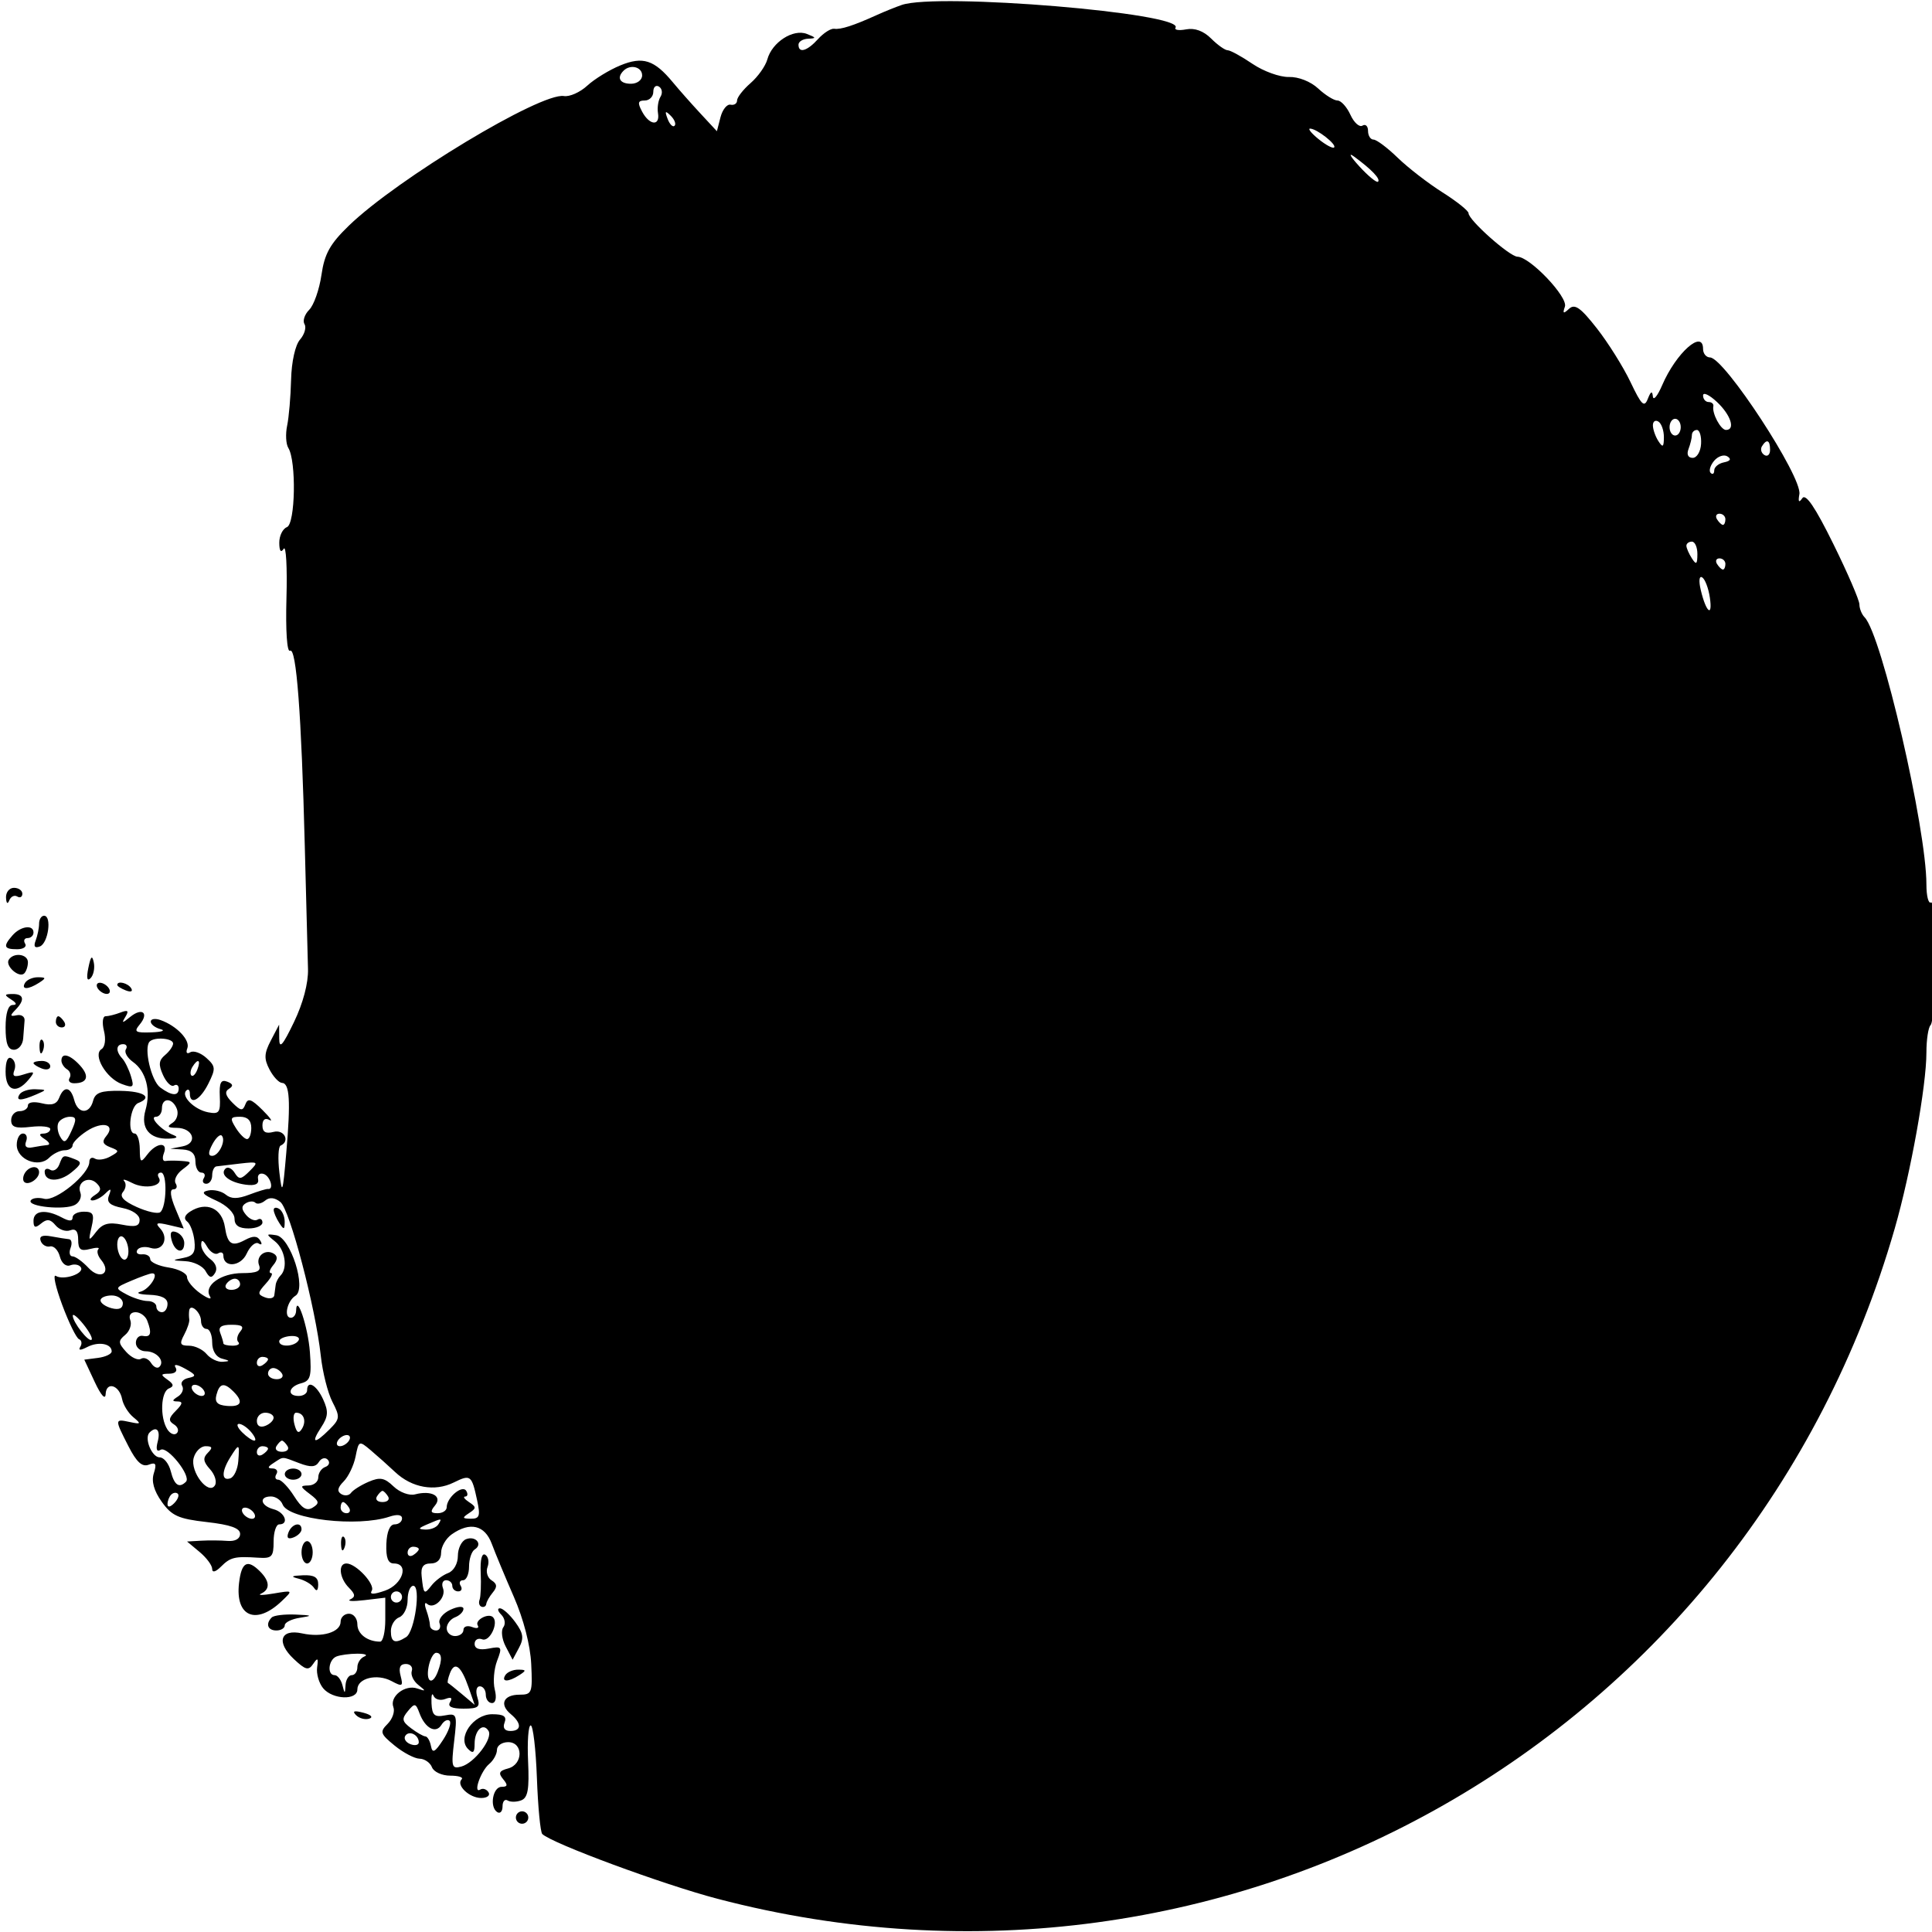
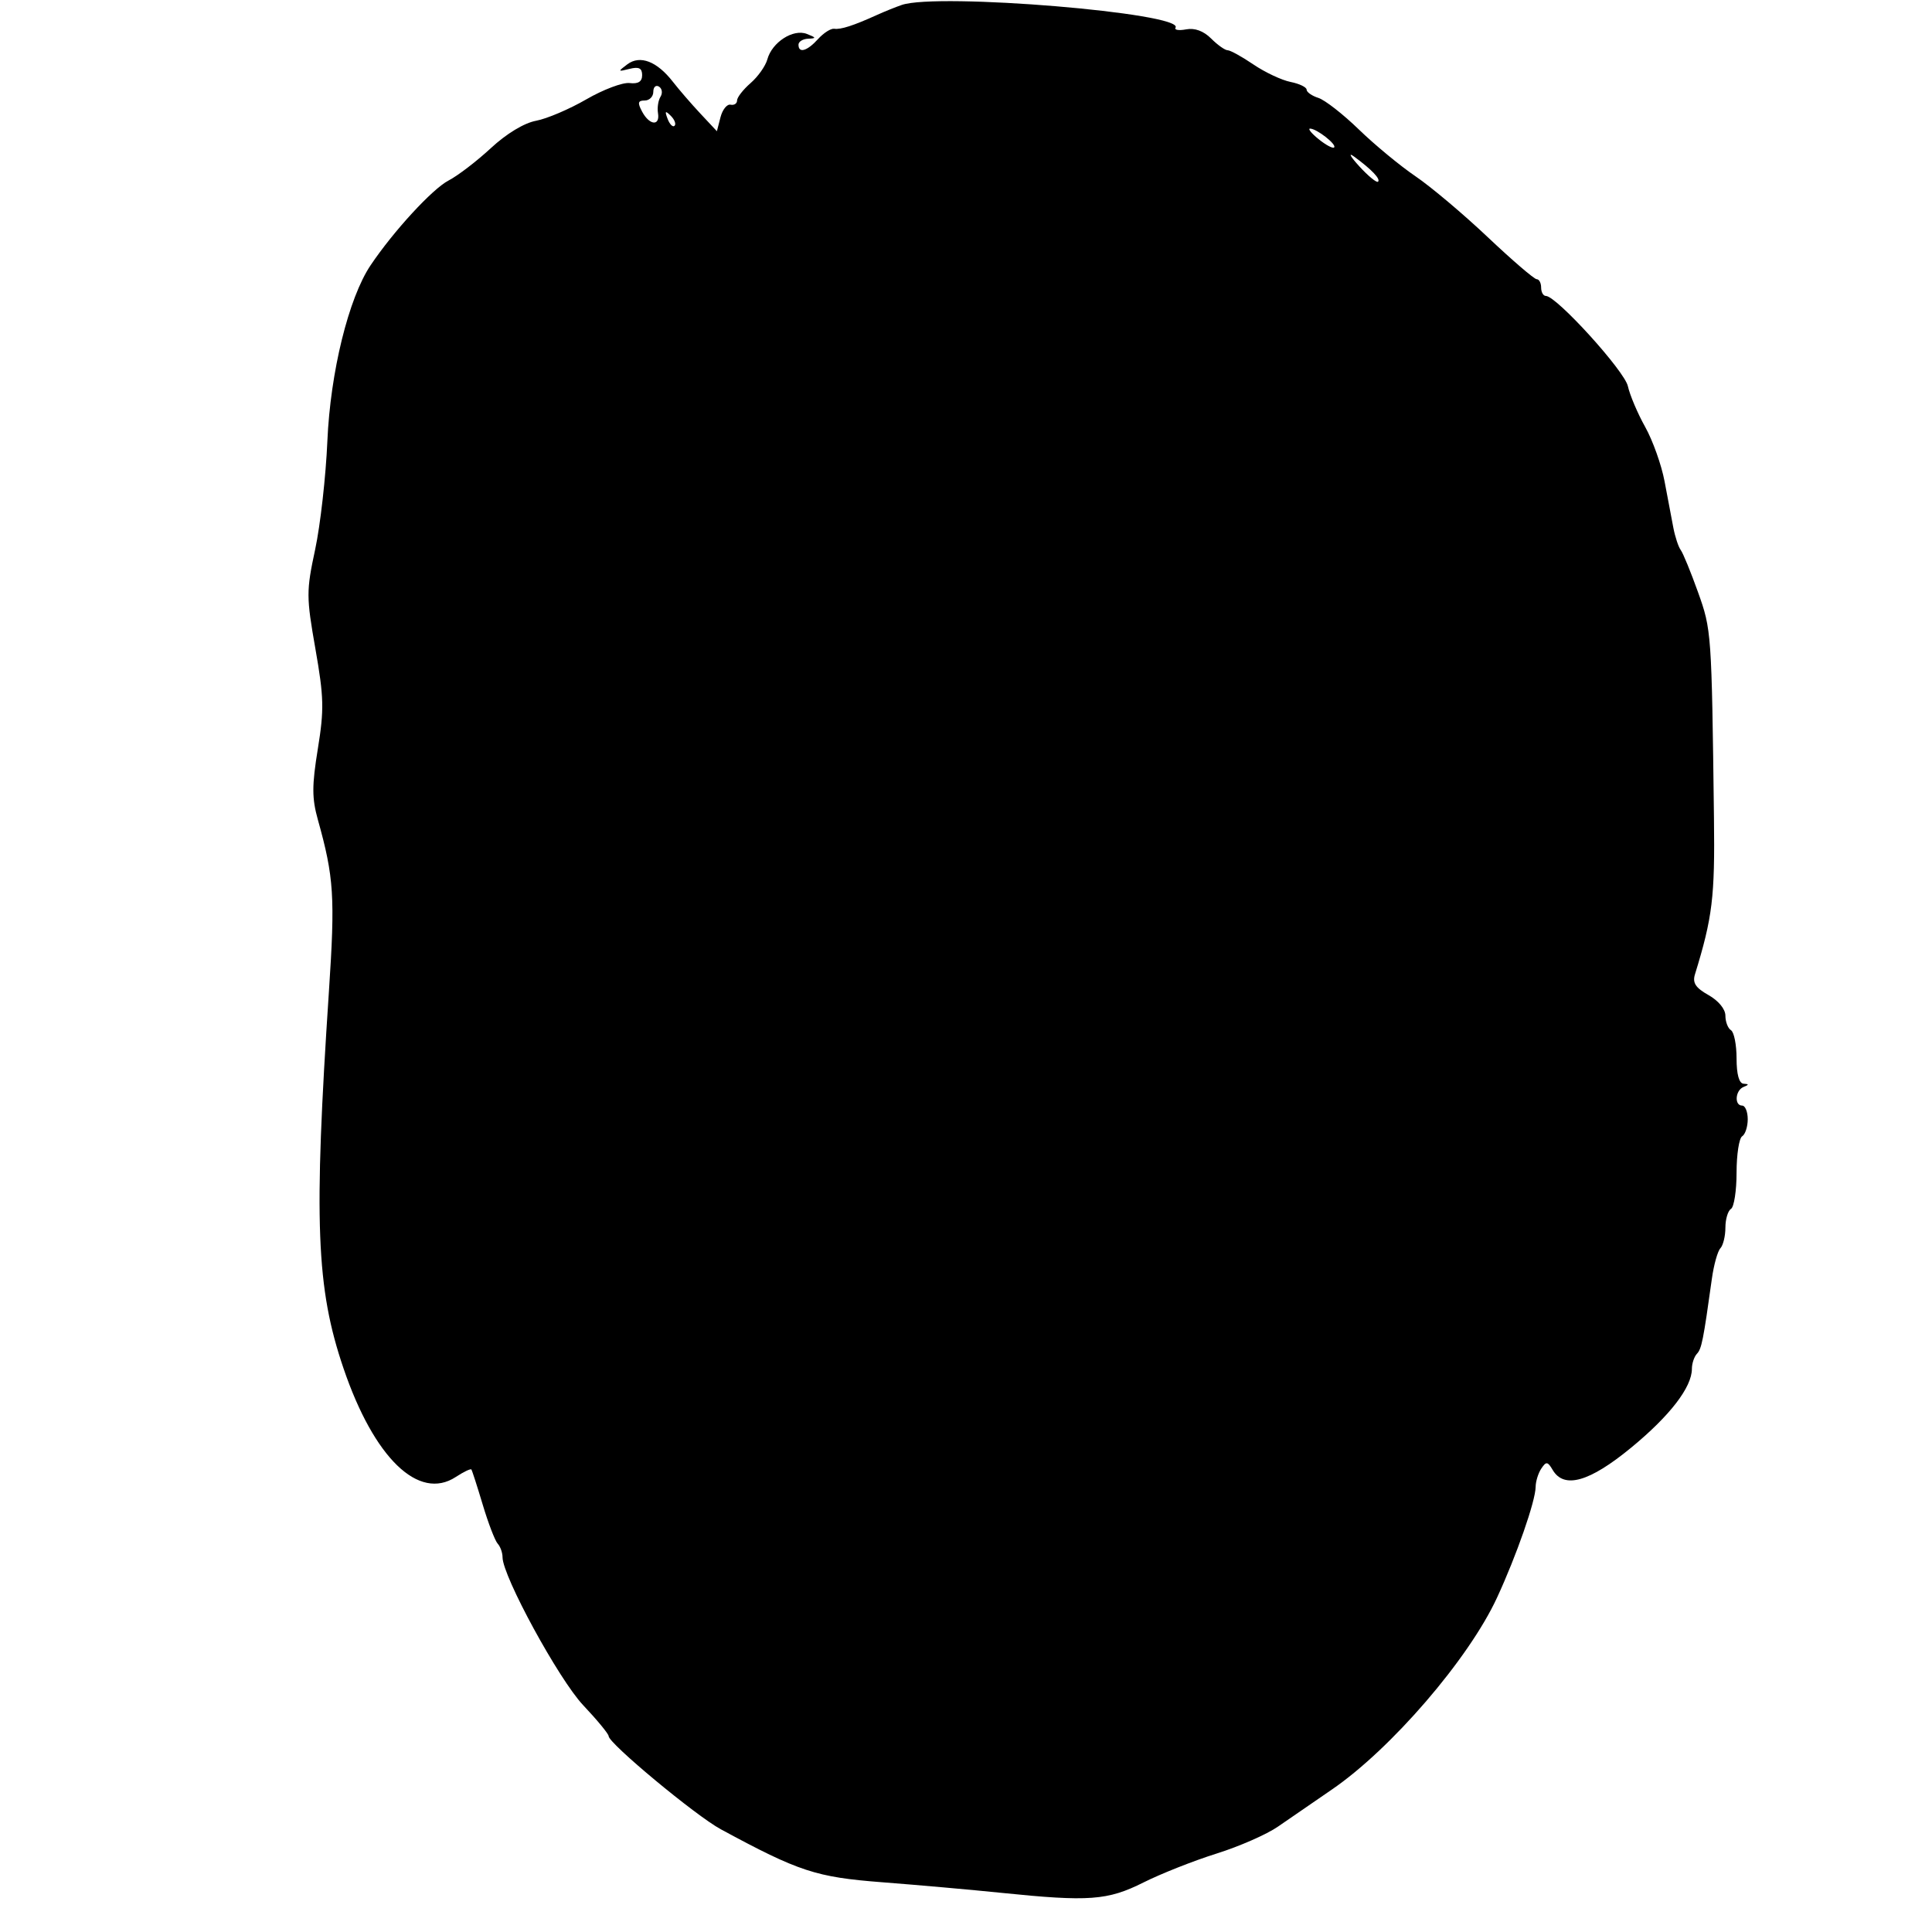
<svg xmlns="http://www.w3.org/2000/svg" width="346" height="346">
-   <path d="M161.5.884c-1.1.377-3.125 1.195-4.5 1.819-4.144 1.88-6.442 2.621-7.589 2.448-.599-.091-1.906.738-2.905 1.842C144.546 9.16 143 9.603 143 8c0-.55.787-1.032 1.75-1.07 1.481-.06 1.443-.191-.25-.854-2.448-.959-6.243 1.488-7.079 4.564-.321 1.177-1.671 3.086-3.002 4.243-1.33 1.157-2.419 2.557-2.419 3.11 0 .554-.523.894-1.161.757-.639-.138-1.452.875-1.807 2.25l-.644 2.5-2.944-3.172c-1.619-1.745-3.844-4.26-4.944-5.589-3.336-4.029-5.378-4.685-9.413-3.024-1.973.812-4.638 2.446-5.922 3.631-1.284 1.185-3.163 2.019-4.175 1.854-4.131-.674-29.877 14.846-38.524 23.223-3.367 3.261-4.347 5.025-4.897 8.815-.378 2.606-1.365 5.415-2.192 6.242-.828.828-1.207 1.986-.843 2.575.364.589.003 1.83-.803 2.758-.857.987-1.521 3.97-1.6 7.187-.074 3.025-.392 6.727-.707 8.226-.315 1.499-.219 3.297.213 3.996 1.46 2.362 1.257 13.605-.256 14.185-.759.292-1.374 1.557-1.366 2.812.01 1.466.293 1.845.791 1.061.426-.671.65 3.29.496 8.802-.163 5.877.099 9.788.636 9.456 1.132-.699 2.043 11.338 2.646 34.962.253 9.9.512 19.821.575 22.046.071 2.513-.88 6.111-2.511 9.5-2.029 4.216-2.628 4.887-2.642 2.954l-.018-2.5-1.48 2.837c-1.207 2.313-1.252 3.274-.244 5.197.68 1.298 1.686 2.378 2.236 2.4 1.381.056 1.574 3.216.765 12.566-.629 7.261-.742 7.584-1.229 3.5-.295-2.475-.199-4.65.214-4.833 1.754-.78.649-2.953-1.25-2.457-1.412.37-2 .031-2-1.152 0-1.042.473-1.415 1.25-.986.688.38.125-.425-1.25-1.79-1.994-1.979-2.613-2.183-3.056-1.009-.471 1.246-.828 1.2-2.324-.296-1.256-1.256-1.433-1.975-.61-2.483.822-.508.729-.88-.32-1.283-1.133-.434-1.442.19-1.325 2.676.134 2.847-.12 3.191-2.076 2.817-2.479-.474-4.927-2.899-3.932-3.895.354-.353.643-.117.643.524 0 2.17 1.845 1.184 3.321-1.774 1.335-2.677 1.302-3.09-.364-4.598-1.007-.911-2.304-1.364-2.883-1.007-.606.375-.829.072-.527-.715.556-1.449-1.887-4.024-4.797-5.056-.962-.341-1.75-.217-1.75.275s.788 1.101 1.75 1.353c.962.251.232.509-1.622.573-2.914.1-3.201-.091-2.108-1.408 1.717-2.069.446-3.1-1.688-1.369-1.472 1.195-1.594 1.191-.86-.027.65-1.079.436-1.259-.89-.75-.96.369-2.167.67-2.683.67-.515 0-.643 1.173-.283 2.607.378 1.507.195 2.892-.433 3.28-1.626 1.005.826 5.225 3.632 6.25 2.072.758 2.244.612 1.637-1.395-.372-1.233-1.076-2.669-1.564-3.192-1.204-1.288-1.119-2.55.171-2.55.582 0 .8.419.483.932-.316.512.256 1.524 1.272 2.25 2.344 1.673 3.243 5.134 2.241 8.628-.924 3.219.71 5.23 4.153 5.111 1.507-.052 1.784-.278.81-.661-2.09-.82-4.402-3.26-3.089-3.26.589 0 1.071-.675 1.071-1.5 0-1.994 1.901-1.922 2.677.101.338.88-.014 1.999-.781 2.485-1.061.672-.882.887.747.899 2.987.021 3.859 2.771 1.052 3.317l-2.195.426 2.25.136c1.538.093 2.25.769 2.25 2.136 0 1.1.477 2 1.059 2s.781.45.441 1-.141 1 .441 1S38 211.325 38 210.5s.337-1.55.75-1.612a234.65 234.65 0 014.22-.505c3.309-.376 3.389-.313 1.714 1.361-1.515 1.515-1.881 1.554-2.666.285-.5-.809-1.241-1.139-1.647-.733-1.063 1.063.727 2.477 3.629 2.868 1.686.227 2.408-.101 2.219-1.008-.155-.739.295-1.151 1-.916 1.187.395 1.899 2.847.781 2.69-.275-.039-1.792.421-3.372 1.021-2.083.792-3.236.789-4.202-.012-.731-.607-2.139-.94-3.128-.738-1.367.278-1.019.715 1.452 1.826 1.878.844 3.25 2.202 3.25 3.217 0 1.206.783 1.756 2.5 1.756 1.375 0 2.5-.477 2.5-1.059s-.399-.812-.887-.511c-.487.301-1.409-.082-2.048-.852-.849-1.023-.862-1.586-.047-2.089.613-.379 1.381-.423 1.707-.098.325.325 1.119.153 1.765-.383.776-.644 1.7-.556 2.726.259 1.683 1.336 6.304 18.937 7.238 27.562.317 2.932 1.252 6.637 2.078 8.234 1.39 2.687 1.351 3.054-.515 4.92-2.714 2.714-3.411 2.547-1.506-.36 1.273-1.943 1.34-2.857.363-5C56.691 248.026 55 247.071 55 249c0 .55-.675 1-1.5 1-2.168 0-1.845-1.677.439-2.274 1.666-.435 1.886-1.224 1.56-5.598-.334-4.489-2.389-10.632-2.469-7.378-.016.688-.44 1.25-.942 1.25-1.312 0-.68-3.016.828-3.948 2.04-1.261-.882-10.447-3.447-10.834-1.85-.28-1.863-.213-.219 1.102 1.794 1.435 2.339 4.758 1 6.097-.413.412-.806 1.162-.875 1.666-.069.504-.181 1.353-.25 1.886-.069.532-.819.702-1.668.376-1.366-.524-1.348-.808.155-2.469.934-1.032 1.348-1.876.921-1.876-.428 0-.251-.635.393-1.411.801-.965.839-1.616.123-2.059-1.52-.939-3.277.435-2.649 2.071.398 1.036-.381 1.399-3.003 1.399-3.827 0-6.972 2.26-5.795 4.165.401.65-.357.419-1.686-.511-1.329-.931-2.416-2.246-2.416-2.923s-1.48-1.456-3.289-1.731c-1.809-.275-3.298-.95-3.309-1.5-.01-.55-.663-.938-1.45-.863-.787.075-1.172-.28-.857-.791.315-.51 1.382-.671 2.371-.357 2.186.694 3.366-1.724 1.706-3.496-.927-.989-.606-1.118 1.53-.615l2.702.636-1.466-3.507c-.94-2.252-1.081-3.507-.392-3.507.589 0 .775-.48.413-1.067-.363-.586.173-1.697 1.191-2.468 1.786-1.353 1.78-1.407-.15-1.552-1.1-.082-2.393-.078-2.873.009-.48.088-.606-.534-.281-1.381.806-2.102-1.314-1.952-2.954.209-1.208 1.591-1.331 1.5-1.36-1-.018-1.512-.434-2.75-.926-2.75-1.362 0-.783-4.909.644-5.457 2.649-1.018 1.058-2.113-3.171-2.183-3.503-.058-4.521.312-4.906 1.783-.644 2.461-2.725 2.372-3.383-.143-.631-2.411-1.85-2.589-2.692-.394-.439 1.143-1.334 1.426-3.107.981-1.434-.36-2.491-.193-2.491.394 0 .56-.675 1.019-1.5 1.019s-1.5.724-1.5 1.609c0 1.251.781 1.519 3.5 1.201 1.925-.225 3.5-.049 3.5.391 0 .439-.562.806-1.25.814-.833.011-.75.339.25.985.825.533 1.05 1.011.5 1.061-.55.051-1.756.238-2.681.417-1.1.213-1.495-.159-1.143-1.077.296-.77.04-1.401-.569-1.401S3 203.915 3 205.032c0 2.634 3.91 4.201 5.79 2.321.744-.744 1.996-1.353 2.781-1.353.786 0 1.429-.398 1.429-.885s1.138-1.63 2.528-2.542c2.825-1.85 5.258-1.225 3.495.899-.799.963-.62 1.469.701 1.978 1.691.652 1.692.732.018 1.671-.967.543-2.204.711-2.75.374-.546-.337-.992-.073-.992.588 0 2.192-6.054 7.136-8.088 6.604-1.05-.274-2.132-.14-2.403.298-.689 1.115 6.14 1.791 7.935.786.81-.453 1.236-1.441.946-2.196-.71-1.853 1.496-3.089 2.939-1.646.872.872.79 1.384-.337 2.097-.821.519-1.02.95-.442.959.577.008 1.617-.548 2.309-1.235 1.009-1.002 1.138-.929.645.364-.458 1.206.159 1.769 2.441 2.225 1.777.355 3.055 1.238 3.055 2.111 0 1.149-.737 1.353-3.15.87s-3.494-.184-4.619 1.275c-1.377 1.786-1.429 1.734-.831-.845.534-2.303.31-2.75-1.381-2.75-1.11 0-2.019.466-2.019 1.035 0 .714-.601.714-1.934 0-2.841-1.52-5.066-1.262-5.066.587 0 1.259.306 1.369 1.367.488 1.038-.861 1.658-.784 2.573.318.664.799 1.848 1.207 2.633.906.972-.374 1.427.161 1.427 1.676 0 1.766.432 2.11 2.099 1.674 1.154-.301 1.833-.283 1.509.042-.325.324-.106 1.174.487 1.888 1.952 2.353-.138 3.717-2.239 1.461-1.064-1.141-2.352-2.075-2.864-2.075-.511 0-.67-.675-.354-1.5.317-.825.19-1.533-.281-1.574-.471-.041-1.908-.269-3.193-.507-1.578-.292-2.186-.025-1.875.824.254.691 1.006 1.132 1.672.978.666-.153 1.457.66 1.757 1.807.317 1.214 1.103 1.871 1.881 1.572.736-.282 1.583-.115 1.883.372.681 1.101-3.093 2.386-4.484 1.527-.56-.346-.047 1.987 1.14 5.186 1.187 3.198 2.545 5.966 3.017 6.15.471.185.575.792.231 1.35-.418.676-.003.693 1.243.05 2.005-1.034 4.371-.611 4.371.782 0 .468-1.103.993-2.452 1.167l-2.451.316 1.87 4c1.126 2.407 1.903 3.27 1.952 2.167.103-2.334 2.461-1.621 2.948.891.201 1.041 1.101 2.499 2 3.241 1.459 1.206 1.393 1.298-.617.869-2.738-.585-2.74-.549-.246 4.339 1.449 2.841 2.449 3.756 3.615 3.309 1.28-.491 1.471-.176.929 1.533-.457 1.439.014 3.132 1.42 5.106 1.792 2.516 2.986 3.054 8.068 3.629 4.217.477 5.964 1.097 5.964 2.117 0 .883-.872 1.371-2.25 1.26-1.237-.1-3.375-.118-4.75-.038l-2.5.144 2.25 1.877c1.238 1.032 2.25 2.399 2.25 3.038 0 .707.614.547 1.571-.411 1.696-1.695 2.465-1.879 6.679-1.602 2.443.162 2.75-.161 2.75-2.894 0-1.691.45-3.075 1-3.075 1.834 0 1.029-2.18-1-2.71-2.348-.614-2.691-2.29-.469-2.29.843 0 1.78.646 2.082 1.435 1.026 2.673 13.444 4.091 19.137 2.184 1.399-.469 2.25-.35 2.25.314 0 .587-.602 1.067-1.338 1.067-.837 0-1.387 1.309-1.47 3.5-.092 2.472.301 3.5 1.338 3.5 2.806 0 1.596 3.761-1.564 4.862-2.066.72-2.83.727-2.394.021.689-1.114-2.808-4.883-4.53-4.883-1.538 0-1.266 2.634.449 4.348 1.139 1.14 1.198 1.63.25 2.081-.683.324.447.388 2.509.143l3.75-.446v3.937c0 2.165-.413 3.937-.918 3.937-2.279 0-4.082-1.372-4.082-3.107 0-1.041-.675-1.893-1.5-1.893s-1.5.645-1.5 1.433c0 1.873-3.312 2.877-6.896 2.09-3.902-.857-4.687 1.581-1.479 4.594 2.108 1.98 2.629 2.109 3.472.857.793-1.177.933-1.052.698.622-.162 1.153.323 2.841 1.078 3.75 1.699 2.048 6.127 2.207 6.127.221 0-2.025 3.519-2.895 6.109-1.509 1.967 1.053 2.129.959 1.631-.945-.38-1.452-.087-2.113.937-2.113.819 0 1.3.562 1.069 1.25-.232.688.293 1.814 1.166 2.502 1.419 1.119 1.4 1.187-.175.639-2.192-.764-5.016 1.439-4.285 3.344.298.777-.167 2.123-1.033 2.989-1.434 1.434-1.322 1.784 1.253 3.89 1.555 1.273 3.567 2.33 4.471 2.35.904.02 1.902.711 2.219 1.536.316.825 1.789 1.5 3.273 1.5 1.484 0 2.402.296 2.04.658-1.041 1.041 1.373 3.342 3.506 3.342 1.066 0 1.654-.457 1.309-1.016-.346-.559-1.005-.784-1.466-.499-1.371.847.072-3.32 1.584-4.575.766-.635 1.392-1.775 1.392-2.532 0-.758.9-1.378 2-1.378 2.739 0 2.722 3.999-.021 4.716-1.588.415-1.776.824-.878 1.906.88 1.06.818 1.378-.266 1.378-1.591 0-2.211 3.65-.771 4.539.515.319.936-.149.936-1.039 0-.89.409-1.365.91-1.056.5.309 1.596.299 2.435-.023 1.193-.458 1.461-1.981 1.229-7.003-.163-3.53.048-6.418.468-6.418.421 0 .921 4.238 1.111 9.418.191 5.181.622 9.693.959 10.029 1.669 1.665 21.684 9.065 31.388 11.606C220.35 364.1 313.064 311.306 339.33 220c2.856-9.927 5.67-25.566 5.67-31.51 0-2.286.334-4.491.743-4.899 1.016-1.017 1.084-22.602.069-21.975-.447.276-.812-1.158-.812-3.188 0-10.13-8.004-44.751-11.069-47.878-.512-.523-.931-1.561-.931-2.307s-2.102-5.62-4.672-10.831c-3.243-6.576-4.941-9.082-5.554-8.193-.616.895-.774.678-.525-.719.544-3.059-13.434-24.45-15.999-24.484-.687-.009-1.25-.691-1.25-1.516 0-3.607-4.82.667-7.331 6.5-.828 1.925-1.574 2.825-1.658 2-.107-1.064-.371-.94-.906.427-.634 1.618-1.131 1.137-3.099-3-1.289-2.71-4.002-7.04-6.028-9.624-2.927-3.73-3.951-4.45-4.979-3.5-1.023.947-1.178.866-.741-.388.593-1.701-6.239-8.894-8.495-8.942-1.414-.03-8.763-6.561-8.763-7.787 0-.433-2.101-2.114-4.67-3.737-2.568-1.622-6.176-4.411-8.018-6.199-1.841-1.788-3.79-3.25-4.33-3.25s-.982-.702-.982-1.559-.448-1.282-.996-.944c-.547.339-1.52-.535-2.16-1.941-.641-1.406-1.683-2.556-2.316-2.556-.633 0-2.189-.967-3.457-2.149-1.347-1.254-3.528-2.114-5.241-2.065-1.614.046-4.548-1.012-6.522-2.351C222.335 10.096 220.334 9 219.86 9c-.473 0-1.804-.944-2.958-2.098-1.354-1.354-2.938-1.937-4.47-1.644-1.304.249-2.162.114-1.906-.3C212.14 2.346 167.951-1.325 161.5.884m-49.833 11.783C110.399 13.934 111.008 15 113 15c1.111 0 2-.667 2-1.5 0-1.522-2.115-2.051-3.333-.833M117 16.441c0 .857-.691 1.559-1.535 1.559-1.225 0-1.319.404-.465 2 1.319 2.465 3.23 2.633 2.838.25-.159-.962.046-2.281.453-2.931.408-.649.284-1.463-.275-1.809-.559-.345-1.016.074-1.016.931m2.564 4.852c.376.986.935 1.541 1.243 1.233.308-.307.001-1.114-.683-1.793-.988-.98-1.102-.865-.56.56m116.575 3.621c1.299 1.053 2.553 1.723 2.788 1.49.514-.511-3.067-3.327-4.288-3.372-.473-.018.202.829 1.5 1.882m7.288 4.864c1.61 1.761 3.126 3.002 3.369 2.759.481-.481-1.164-2.202-4.3-4.499-1.098-.804-.679-.021.931 1.74M305 70.826c0 .646.45 1.174 1 1.174s.929.338.841.75c-.268 1.269 1.321 4.25 2.266 4.25 1.727 0 .866-2.676-1.607-5-1.375-1.292-2.5-1.82-2.5-1.174m-8.985 5.365c.009.72.452 1.984.985 2.809.788 1.219.972 1.09.985-.691.008-1.205-.435-2.469-.985-2.809-.55-.34-.993-.029-.985.691M299 76.5c0 .825.45 1.5 1 1.5s1-.675 1-1.5-.45-1.5-1-1.5-1 .675-1 1.5m4 1.418c0 .505-.273 1.63-.607 2.5-.37.964-.077 1.582.75 1.581.746 0 1.422-1.125 1.501-2.5.08-1.374-.258-2.499-.75-2.499a.909.909 0 00-.894.918m12.543 2.013c-.317.512-.118 1.213.441 1.559.559.345 1.016-.074 1.016-.931 0-1.757-.6-2.015-1.457-.628m-8.572 2.604c-.691.832-.967 1.802-.614 2.156.354.353.643.15.643-.451s.788-1.249 1.75-1.44c1.146-.227 1.358-.594.613-1.062-.625-.394-1.701-.035-2.392.797M307.5 93c.34.55.816 1 1.059 1s.441-.45.441-1-.477-1-1.059-1-.781.45-.441 1m-5.485 4.75c.009.412.452 1.425.985 2.25.784 1.213.972 1.069.985-.75.008-1.237-.435-2.25-.985-2.25s-.993.338-.985.75M307.5 101c.34.55.816 1 1.059 1s.441-.45.441-1-.477-1-1.059-1-.781.45-.441 1m-2.911 4.666c.944 3.998 2.164 5.012 1.627 1.353-.246-1.674-.863-3.301-1.371-3.615-.54-.333-.646.609-.256 2.262M1.079 160.75c.048 1.056.28 1.252.585.494.279-.691.918-1.002 1.421-.691.503.311.915.088.915-.494S3.325 159 2.5 159s-1.464.787-1.421 1.75M7 165.418c0 .78-.275 2.135-.611 3.012-.414 1.078-.172 1.424.75 1.07 1.504-.579 2.18-5.5.755-5.5-.492 0-.894.638-.894 1.418m-4.75 2.078C.509 169.473.68 170 3.059 170c1.132 0 1.781-.45 1.441-1-.34-.55-.141-1 .441-1S6 167.55 6 167c0-1.457-2.298-1.153-3.75.496m-.68 4.391c-.681 1.101 1.868 3.342 2.772 2.438.362-.362.658-1.258.658-1.992 0-1.489-2.578-1.825-3.43-.446m14.255 1.439c-.373 1.825-.233 2.482.393 1.856.533-.533.793-1.805.576-2.826-.291-1.375-.543-1.123-.969.97M4.5 176c-.782 1.266.542 1.266 2.5 0 1.293-.835 1.266-.971-.191-.985-.93-.008-1.969.435-2.309.985m13 1c.34.55 1.068 1 1.618 1s.722-.45.382-1c-.34-.55-1.068-1-1.618-1s-.722.45-.382 1m3.5-.607c0 .216.698.661 1.552.989.89.341 1.291.173.941-.393-.587-.951-2.493-1.406-2.493-.596M2 179c1 .646 1.083.974.25.985-.789.009-1.25 1.49-1.25 4.015 0 2.889.417 4 1.5 4 .825 0 1.567-.9 1.65-2 .082-1.1.195-2.562.25-3.25.055-.687-.575-1.105-1.4-.929-1.203.258-1.252.07-.25-.95 1.749-1.778 1.557-2.874-.5-2.856-1.496.013-1.532.157-.25.985m8 4c0 .55.477 1 1.059 1s.781-.45.441-1-.816-1-1.059-1-.441.45-.441 1m-2.921 4.583c.048 1.165.285 1.402.604.605.289-.722.253-1.585-.079-1.917-.332-.332-.568.258-.525 1.312m19.723-1.051c-1.096 1.095.267 7.015 1.891 8.218 2.066 1.529 3.307 1.6 3.307.191 0-.582-.384-.822-.854-.531-.469.29-1.344-.549-1.944-1.865-.851-1.869-.774-2.656.354-3.592.794-.659 1.444-1.593 1.444-2.075 0-.947-3.324-1.221-4.198-.346M1 191.941c0 3.417 1.913 4.074 4.12 1.415 1.212-1.462 1.116-1.566-.872-.935-1.722.547-2.106.373-1.674-.754.31-.806.082-1.762-.506-2.125-.668-.413-1.068.484-1.068 2.399m10-2c0 .518.457 1.224 1.016 1.569.559.346.758 1.047.441 1.559-.316.512.052.931.817.931 2.376 0 2.802-1.258 1.073-3.169-1.794-1.982-3.347-2.395-3.347-.89m-5 .452c0 .216.675.652 1.5.969.825.316 1.5.139 1.5-.393 0-.533-.675-.969-1.5-.969s-1.5.177-1.5.393m28.459.674c-.363.586-.445 1.281-.183 1.543s.743-.218 1.069-1.067c.676-1.762.1-2.072-.886-.476M3.5 196c-.731 1.183.248 1.183 3 0 1.928-.829 1.921-.862-.191-.93-1.205-.038-2.469.38-2.809.93m7.005 4.992c-.337.546-.221 1.693.258 2.549.726 1.297 1.065 1.131 2.033-.992.948-2.08.9-2.549-.258-2.549-.781 0-1.696.446-2.033.992M42.232 202c.687 1.1 1.591 2 2.009 2 .417 0 .759-.9.759-2 0-1.336-.667-2-2.008-2-1.759 0-1.853.249-.76 2m-4.186 2.914c-.774 1.447-.789 2.086-.05 2.086 1.213 0 2.533-2.805 1.709-3.629-.299-.298-1.045.396-1.659 1.543m-27.432 3.649c-.33.86-1.053 1.284-1.607.941-.554-.342-1.007-.194-1.007.33 0 1.836 2.587 1.919 4.768.153 1.861-1.507 1.959-1.878.636-2.386-2.118-.812-2.108-.815-2.79.962m-6.155 1.504c-.363.586-.419 1.306-.126 1.6.717.716 2.667-.546 2.667-1.726 0-1.278-1.726-1.193-2.541.126m23.976.828c.923 1.493-2.434 2.174-4.757.966-1.198-.623-1.844-.775-1.437-.338.408.436.312 1.311-.213 1.943-.665.802.075 1.617 2.444 2.691 1.87.847 3.766 1.271 4.214.942 1.163-.855 1.296-7.099.151-7.099-.525 0-.706.403-.402.895m5.565 6.12c-.944.62-1.128 1.263-.496 1.735.552.412 1.142 1.953 1.311 3.422.244 2.119-.171 2.764-2.004 3.114-2.093.4-2.056.454.389.578 1.485.075 3.111.869 3.612 1.764.707 1.265 1.088 1.343 1.702.349.48-.776.141-1.756-.861-2.489-.909-.665-1.639-1.834-1.623-2.598.021-.954.354-.835 1.062.381.567.974 1.453 1.51 1.969 1.191.517-.319.939-.152.939.372 0 2.266 3.106 2.027 4.177-.322.613-1.347 1.569-2.169 2.124-1.826.573.354.7.124.293-.534-.524-.847-1.258-.867-2.74-.074-2.331 1.248-3.105.747-3.572-2.31-.523-3.429-3.359-4.672-6.282-2.753m15.015-.324c.009.445.452 1.484.985 2.309.835 1.293.971 1.266.985-.191.008-.93-.435-1.969-.985-2.309-.55-.34-.993-.254-.985.191m-18.285 5.384c.579 2.214 2.27 2.61 2.27.532 0-.766-.624-1.632-1.387-1.925-.973-.374-1.236.042-.883 1.393m-9.73.807c0 1.1.45 2.278 1 2.618.55.34 1-.282 1-1.382 0-1.1-.45-2.278-1-2.618-.55-.34-1 .282-1 1.382m2.5 6.49c-2.965 1.268-2.974 1.296-.816 2.455 1.202.645 2.889 1.173 3.75 1.173.861 0 1.566.45 1.566 1s.45 1 1 1 1-.675 1-1.5c0-1.002-1.079-1.539-3.25-1.616-1.788-.064-2.501-.314-1.585-.557 1.63-.432 3.469-3.371 2.054-3.282-.396.025-2.069.622-3.719 1.327m17 .628c-.34.55.084 1 .941 1S43 230.55 43 230s-.423-1-.941-1-1.219.45-1.559 1M18 232.883c0 .486.9 1.119 2 1.407 1.3.34 2 .03 2-.884 0-.773-.9-1.406-2-1.406s-2 .398-2 .883m15.882 1.808a6.206 6.206 0 00.013 1.6c.073.434-.34 1.672-.917 2.75-.871 1.628-.725 1.959.864 1.959 1.052 0 2.473.675 3.158 1.5s1.977 1.448 2.872 1.384c1.374-.098 1.354-.187-.122-.573-1.06-.277-1.75-1.414-1.75-2.884 0-1.335-.45-2.427-1-2.427s-1-.648-1-1.441c0-1.537-1.919-3.23-2.118-1.868m-20.85.948c.045 1.221 2.861 4.802 3.372 4.288.233-.235-.437-1.489-1.49-2.788-1.053-1.298-1.9-1.973-1.882-1.5m10.302.788c.301.785-.112 1.974-.919 2.643-1.281 1.063-1.256 1.448.193 3.05.913 1.008 2.099 1.561 2.637 1.228.538-.332 1.354.003 1.812.745.459.742 1.129 1.055 1.489.695 1.038-1.038-.492-2.788-2.438-2.788-.976 0-1.775-.678-1.775-1.506s.571-1.39 1.268-1.25c1.413.285 1.628-.484.765-2.734-.319-.83-1.255-1.51-2.08-1.51-.888 0-1.277.582-.952 1.427m16.107 2.28c.307.801.559 1.645.559 1.875 0 .23.75.418 1.667.418.916 0 1.37-.296 1.008-.658-.362-.362-.203-1.206.352-1.875.749-.902.344-1.217-1.567-1.217-1.847 0-2.419.413-2.019 1.457M50 240.213c0 1.106 2.76.984 3.463-.152.319-.517-.329-.871-1.441-.788-1.112.084-2.022.507-2.022.94m-4 3.846c0 .582.45.781 1 .441s1-.816 1-1.059-.45-.441-1-.441-1 .477-1 1.059m-14.562.841c.398.644-.07 1.106-1.129 1.115-1.552.013-1.596.166-.309 1.076 1.129.799 1.191 1.187.25 1.568-1.458.592-1.639 5.178-.289 7.312.512.809 1.279 1.122 1.706.696.426-.427.192-1.136-.52-1.576-1.026-.634-.954-1.142.351-2.446 1.204-1.204 1.29-1.649.323-1.66-1.053-.013-1.041-.193.057-.889.758-.48 1.09-1.339.738-1.909-.352-.569.153-1.202 1.122-1.405 1.505-.316 1.416-.56-.609-1.676-1.417-.78-2.097-.863-1.691-.206M48 246c0 .55.702 1 1.559 1s1.281-.45.941-1c-.34-.55-1.041-1-1.559-1s-.941.45-.941 1m-13.5 3c.34.55 1.068 1 1.618 1s.722-.45.382-1c-.34-.55-1.068-1-1.618-1s-.722.45-.382 1m4.264.794c-.345 1.318.155 1.846 1.883 1.989 2.584.214 3.005-.731 1.153-2.583-1.664-1.664-2.488-1.502-3.036.594M46 254.469c0 .894.586 1.243 1.5.893.825-.317 1.5-.978 1.5-1.469 0-.491-.675-.893-1.5-.893s-1.5.661-1.5 1.469m6.732.616c.398 1.519.761 1.736 1.341.797.86-1.392.324-2.882-1.038-2.882-.466 0-.602.938-.303 2.085m-9.375 1.415c.825.825 1.812 1.5 2.194 1.5.382 0 .134-.675-.551-1.5s-1.672-1.5-2.194-1.5-.274.675.551 1.5m-16.582.058c-.995.995.419 4.442 1.823 4.442.75 0 1.646 1.125 1.991 2.5.624 2.484 1.495 3.082 2.715 1.863 1.003-1.003-3.331-6.464-4.538-5.718-.702.433-.883-.089-.517-1.489.53-2.026-.226-2.846-1.474-1.598M60.5 258c-.34.55-.168 1 .382 1s1.278-.45 1.618-1c.34-.55.168-1-.382-1s-1.278.45-1.618 1m-11 1c-.34.55.11 1 1 1s1.34-.45 1-1c-.34-.55-.79-1-1-1-.21 0-.66.45-1 1m14.181 1.844c-.32 1.603-1.283 3.615-2.14 4.472-1.087 1.087-1.219 1.765-.437 2.248.616.381 1.407.288 1.758-.206s1.763-1.385 3.138-1.979c2.052-.886 2.855-.738 4.483.826 1.104 1.06 2.811 1.69 3.847 1.419 2.965-.775 4.951.332 3.573 1.993-.897 1.081-.793 1.383.475 1.383.892 0 1.622-.482 1.622-1.071 0-1.734 2.79-4.078 3.495-2.937.343.555.259 1.015-.186 1.023-.445.009-.134.459.691 1 1.333.876 1.333 1.094 0 1.97-1.271.834-1.221.987.329 1 1.542.013 1.72-.496 1.133-3.235-.988-4.604-1.167-4.742-4.221-3.242-3.397 1.668-7.478.939-10.467-1.87a131.207 131.207 0 00-4.392-3.923c-2.074-1.749-2.13-1.726-2.701 1.129m-29 .267c-.65 2.488 2.667 6.754 3.811 4.901.387-.626-.009-1.926-.88-2.889-1.222-1.35-1.313-2.022-.398-2.937.915-.915.824-1.186-.397-1.186-.871 0-1.832.95-2.136 2.111m6.56-.125c-1.587 2.541-1.59 4.297-.006 3.769.679-.226 1.327-1.614 1.44-3.083.246-3.199.16-3.239-1.434-.686m4.759-.927c0 .582.45.781 1 .441s1-.816 1-1.059-.45-.441-1-.441-1 .477-1 1.059M49 262c-1.09.704-1.142.974-.191.985.72.008 1.031.465.691 1.015-.34.55-.186 1 .343 1 .528 0 1.801 1.328 2.829 2.951 1.384 2.186 2.251 2.715 3.343 2.039 1.252-.773 1.173-1.139-.52-2.419-1.782-1.346-1.808-1.511-.245-1.539.962-.018 1.75-.669 1.75-1.449 0-.779.563-1.617 1.25-1.863.688-.245.888-.832.446-1.304-.443-.472-1.155-.291-1.583.402-.583.942-1.467.998-3.511.221-3.243-1.233-2.76-1.229-4.602-.039m2 2c0 .55.675 1 1.5 1s1.5-.45 1.5-1-.675-1-1.5-1-1.5.45-1.5 1m-20.333 3.667c-.367.366-.667 1.131-.667 1.7 0 .626.466.567 1.183-.15.651-.651.951-1.416.667-1.7-.284-.284-.817-.217-1.183.15M67.5 268c-.34.55.11 1 1 1s1.34-.45 1-1c-.34-.55-.79-1-1-1-.21 0-.66.45-1 1m-6.5 2c0 .55.477 1 1.059 1s.781-.45.441-1-.816-1-1.059-1-.441.45-.441 1m-17.5 1c.34.55 1.068 1 1.618 1s.722-.45.382-1c-.34-.55-1.068-1-1.618-1s-.722.45-.382 1m33 2c-1.63.701-1.688.872-.309.93.93.038 1.969-.38 2.309-.93.711-1.15.676-1.15-2 0m-24.842 1.449c-.372.969-.076 1.265.893.893.797-.306 1.449-.958 1.449-1.449 0-1.438-1.735-1.026-2.342.556m29.259.322c-1.055.738-1.917 2.217-1.917 3.286 0 1.229-.685 1.943-1.863 1.943-1.336 0-1.797.637-1.628 2.25.347 3.307.44 3.396 1.773 1.688.67-.859 2.005-1.857 2.968-2.219 1.005-.377 1.75-1.688 1.75-3.081 0-1.333.661-2.678 1.468-2.987 1.717-.659 3.043.915 1.548 1.839-.559.345-1.016 1.726-1.016 3.069S83.523 283 82.941 283s-.781.45-.441 1 .141 1-.441 1S81 284.55 81 284s-.498-1-1.107-1-.861.642-.559 1.427c.636 1.659-1.629 3.908-2.835 2.814-.45-.407-.521.083-.158 1.091.362 1.007.659 2.245.659 2.75 0 .505.498.918 1.107.918s.886-.576.616-1.281c-.271-.704.581-1.787 1.893-2.406 1.349-.636 2.384-.718 2.384-.188 0 .516-.675 1.197-1.5 1.513-.825.317-1.5 1.203-1.5 1.969S80.675 293 81.5 293s1.5-.498 1.5-1.107.698-.839 1.552-.511c.854.327 1.306.197 1.006-.289-.585-.945 1.916-2.286 2.735-1.466 1.052 1.051-.608 4.466-1.924 3.961-.753-.289-1.369.073-1.369.805 0 .882.848 1.167 2.521.848 2.371-.454 2.46-.322 1.498 2.208-.562 1.479-.748 3.784-.412 5.12.371 1.48.176 2.431-.499 2.431-.609 0-1.108-.675-1.108-1.5s-.48-1.5-1.067-1.5c-.613 0-.797.853-.433 2 .542 1.709.18 2-2.492 2-2.132 0-2.896-.372-2.403-1.17.48-.777.186-.964-.876-.556-.88.337-1.82.076-2.09-.58-.27-.657-.432-.036-.361 1.378.105 2.108.538 2.495 2.391 2.14 2.169-.414 2.238-.222 1.665 4.619-.546 4.603-.432 5.006 1.284 4.54 2.351-.638 5.703-5.043 4.866-6.396-.949-1.536-2.484-.124-2.484 2.284 0 1.645-.273 1.868-1.18.961-1.997-1.997.934-6.22 4.318-6.22 2.077 0 2.651.387 2.224 1.5-.365.95.013 1.5 1.031 1.5 2.03 0 2.063-1.376.074-3.028-2.087-1.732-1.299-3.472 1.571-3.472 2.228 0 2.347-.311 2.097-5.5-.16-3.346-1.375-8.046-3.101-12-1.561-3.575-3.346-7.866-3.968-9.536-1.246-3.343-3.897-3.971-7.149-1.693m-19.838 1.812c.048 1.165.285 1.402.604.605.289-.722.253-1.585-.079-1.917-.332-.332-.568.258-.525 1.312M54 278c0 1.1.45 2 1 2s1-.9 1-2-.45-2-1-2-1 .9-1 2m19 .059c0 .582.45.781 1 .441s1-.816 1-1.059-.45-.441-1-.441-1 .477-1 1.059m13.089 3.604c.099 2.11.007 4.287-.204 4.837-.212.55-.047 1.113.365 1.25s.788-.087.835-.5c.047-.413.58-1.347 1.186-2.076.814-.981.753-1.541-.231-2.149-.732-.453-1.061-1.529-.729-2.392.331-.863.151-1.848-.4-2.188-.613-.379-.932.87-.822 3.218m-43.282 1.861c-.701 6.008 3.069 7.594 7.647 3.218 2.046-1.955 2.045-1.955-1.454-1.36-1.925.327-2.937.337-2.25.023 1.648-.754 1.582-2.216-.179-3.976-2.272-2.273-3.322-1.689-3.764 2.095m10.693-.792c1.1.275 2.331 1.01 2.735 1.634.466.72.74.495.75-.616.011-1.274-.733-1.718-2.735-1.634-2.108.089-2.283.233-.75.616m19.5 3.799c0 1.393-.675 2.791-1.5 3.107-.825.317-1.5 1.428-1.5 2.469 0 2.029.764 2.33 2.734 1.079 1.546-.983 2.688-9.186 1.278-9.186-.557 0-1.012 1.139-1.012 2.531M70 286c0 .55.45 1 1 1s1-.45 1-1-.45-1-1-1-1 .45-1 1m19.776 3.176c.647.647.81 1.66.363 2.25-.447.591-.256 2.14.425 3.443l1.239 2.368 1.138-2.127c.917-1.713.79-2.608-.651-4.587-.985-1.353-2.217-2.474-2.74-2.492-.523-.017-.421.498.226 1.145m-41.109.491c-1.151 1.15-.729 2.333.833 2.333.825 0 1.5-.42 1.5-.934 0-.513 1.237-1.121 2.75-1.35 2.319-.351 2.189-.44-.833-.566-1.971-.083-3.884.15-4.25.517m11.583 6.995c-1.442.582-1.709 3.338-.323 3.338.509 0 1.132.788 1.384 1.75.435 1.667.463 1.667.573 0 .064-.962.566-1.75 1.116-1.75.55 0 1-.637 1-1.417 0-.779.563-1.643 1.25-1.921.688-.277.125-.504-1.25-.504s-3.062.227-3.75.504m16.505 1.838c-.526 2.754.675 3.428 1.638.918.852-2.221.755-3.418-.276-3.418-.486 0-1.099 1.125-1.362 2.5m3.826 1.149c-.345.9-.505 1.69-.355 1.755.151.064 1.288.971 2.527 2.014l2.253 1.897-1.102-3.159c-1.336-3.833-2.482-4.698-3.323-2.507M90.5 300c-.782 1.266.542 1.266 2.5 0 1.293-.835 1.266-.971-.191-.985-.93-.008-1.969.435-2.309.985m-17.453 6.443c-1.145 1.38-1.063 1.832.555 3.056 1.044.791 2.203 1.452 2.575 1.469.372.018.824.797 1.004 1.732.26 1.352.701 1.13 2.153-1.087 1.004-1.533 1.54-3.072 1.192-3.421-.349-.349-1.01-.027-1.469.715-1.01 1.635-2.93.611-3.932-2.097-.669-1.809-.854-1.841-2.078-.367m-9.279.725c.582.582 1.647.86 2.369.62.749-.25.295-.703-1.057-1.057-1.663-.435-2.054-.305-1.312.437m8.807 3.711c-.31.501.109 1.169.931 1.485.822.315 1.494.164 1.494-.336 0-1.356-1.777-2.198-2.425-1.149m19.978 14.036a1.116 1.116 0 00.362 1.532c.521.322 1.21.159 1.532-.362a1.116 1.116 0 00-.362-1.532 1.116 1.116 0 00-1.532.362" fill="undefined" fill-rule="evenodd" />
+   <path d="M161.5.884c-1.1.377-3.125 1.195-4.5 1.819-4.144 1.88-6.442 2.621-7.589 2.448-.599-.091-1.906.738-2.905 1.842C144.546 9.16 143 9.603 143 8c0-.55.787-1.032 1.75-1.07 1.481-.06 1.443-.191-.25-.854-2.448-.959-6.243 1.488-7.079 4.564-.321 1.177-1.671 3.086-3.002 4.243-1.33 1.157-2.419 2.557-2.419 3.11 0 .554-.523.894-1.161.757-.639-.138-1.452.875-1.807 2.25l-.644 2.5-2.944-3.145c-1.619-1.73-3.836-4.293-4.927-5.696-2.863-3.683-5.888-4.847-8.167-3.142-1.74 1.301-1.716 1.35.4.817 1.669-.421 2.25-.131 2.25 1.121 0 1.164-.699 1.605-2.25 1.419-1.237-.147-4.725 1.167-7.75 2.92-3.025 1.754-7.075 3.479-9 3.834-2.126.392-5.303 2.316-8.093 4.901-2.526 2.342-5.933 4.95-7.571 5.797-2.89 1.495-9.855 9.064-13.963 15.174-3.942 5.864-7.214 19.173-7.745 31.5-.273 6.325-1.257 15.057-2.187 19.405-1.596 7.454-1.593 8.469.045 17.795 1.524 8.675 1.577 10.875.435 17.908-1.072 6.601-1.07 8.847.009 12.705 2.874 10.276 3.101 13.794 1.979 30.687-2.747 41.345-2.291 53.146 2.609 67.554 5.463 16.061 13.469 23.806 20.109 19.454 1.401-.917 2.657-1.519 2.791-1.338.135.182 1.053 3.03 2.042 6.33.988 3.3 2.189 6.427 2.669 6.95.479.522.871 1.621.871 2.441 0 3.376 10.087 21.883 14.436 26.487 2.51 2.658 4.564 5.151 4.564 5.54 0 1.298 15.606 14.26 20.086 16.684 14.019 7.585 17.037 8.576 28.914 9.49 6.325.487 15.935 1.341 21.356 1.897 15.67 1.607 18.996 1.364 25.423-1.857 3.146-1.578 9.039-3.908 13.094-5.178 4.055-1.271 9.005-3.444 11-4.83 1.995-1.386 6.327-4.366 9.627-6.621 10.617-7.256 24.518-23.398 29.594-34.364 3.504-7.571 6.899-17.312 6.921-19.857.009-.98.467-2.457 1.019-3.282.874-1.308 1.134-1.276 2.034.25 2.032 3.447 6.58 2.158 14.041-3.98 6.95-5.717 10.891-10.829 10.891-14.127 0-.959.404-2.171.898-2.693.845-.895 1.137-2.359 2.681-13.45.344-2.475 1.03-4.927 1.523-5.45.494-.522.898-2.183.898-3.691s.45-3.019 1-3.359c.55-.34 1-3.265 1-6.5s.45-6.16 1-6.5c.55-.34 1-1.716 1-3.059 0-1.343-.45-2.441-1-2.441-1.439 0-1.234-2.739.25-3.338 1-.403 1-.52 0-.583-.801-.051-1.25-1.676-1.25-4.52 0-2.443-.45-4.719-1-5.059-.55-.34-1-1.512-1-2.606 0-1.172-1.244-2.686-3.034-3.691-2.305-1.294-2.886-2.184-2.419-3.703 3.144-10.222 3.582-13.815 3.406-28-.414-33.336-.44-33.705-2.876-40.5-1.281-3.575-2.666-6.95-3.078-7.5-.411-.55-1.007-2.35-1.323-4-.317-1.65-1.025-5.391-1.575-8.313-.55-2.922-2.11-7.298-3.465-9.723-1.356-2.426-2.751-5.713-3.101-7.305C290.933 66.418 278.739 53 276.85 53c-.468 0-.85-.675-.85-1.5s-.359-1.5-.799-1.5c-.439 0-4.377-3.383-8.75-7.518S256.25 33.437 253.5 31.571c-2.75-1.866-7.313-5.637-10.141-8.38-2.827-2.743-6.09-5.288-7.25-5.656-1.16-.369-2.109-1.033-2.109-1.477 0-.445-1.298-1.068-2.885-1.385-1.586-.317-4.574-1.724-6.639-3.125C222.411 10.147 220.334 9 219.86 9c-.473 0-1.804-.944-2.958-2.098-1.354-1.354-2.938-1.937-4.47-1.644-1.304.249-2.162.114-1.906-.3C212.14 2.346 167.951-1.325 161.5.884M117 16.441c0 .857-.691 1.559-1.535 1.559-1.225 0-1.319.404-.465 2 1.319 2.465 3.23 2.633 2.838.25-.159-.962.046-2.281.453-2.931.408-.649.284-1.463-.275-1.809-.559-.345-1.016.074-1.016.931m2.564 4.852c.376.986.935 1.541 1.243 1.233.308-.307.001-1.114-.683-1.793-.988-.98-1.102-.865-.56.56m116.575 3.621c1.299 1.053 2.553 1.723 2.788 1.49.514-.511-3.067-3.327-4.288-3.372-.473-.018.202.829 1.5 1.882m7.288 4.864c1.61 1.761 3.126 3.002 3.369 2.759.481-.481-1.164-2.202-4.3-4.499-1.098-.804-.679-.021.931 1.74" fill="undefined" fill-rule="evenodd" />
</svg>
